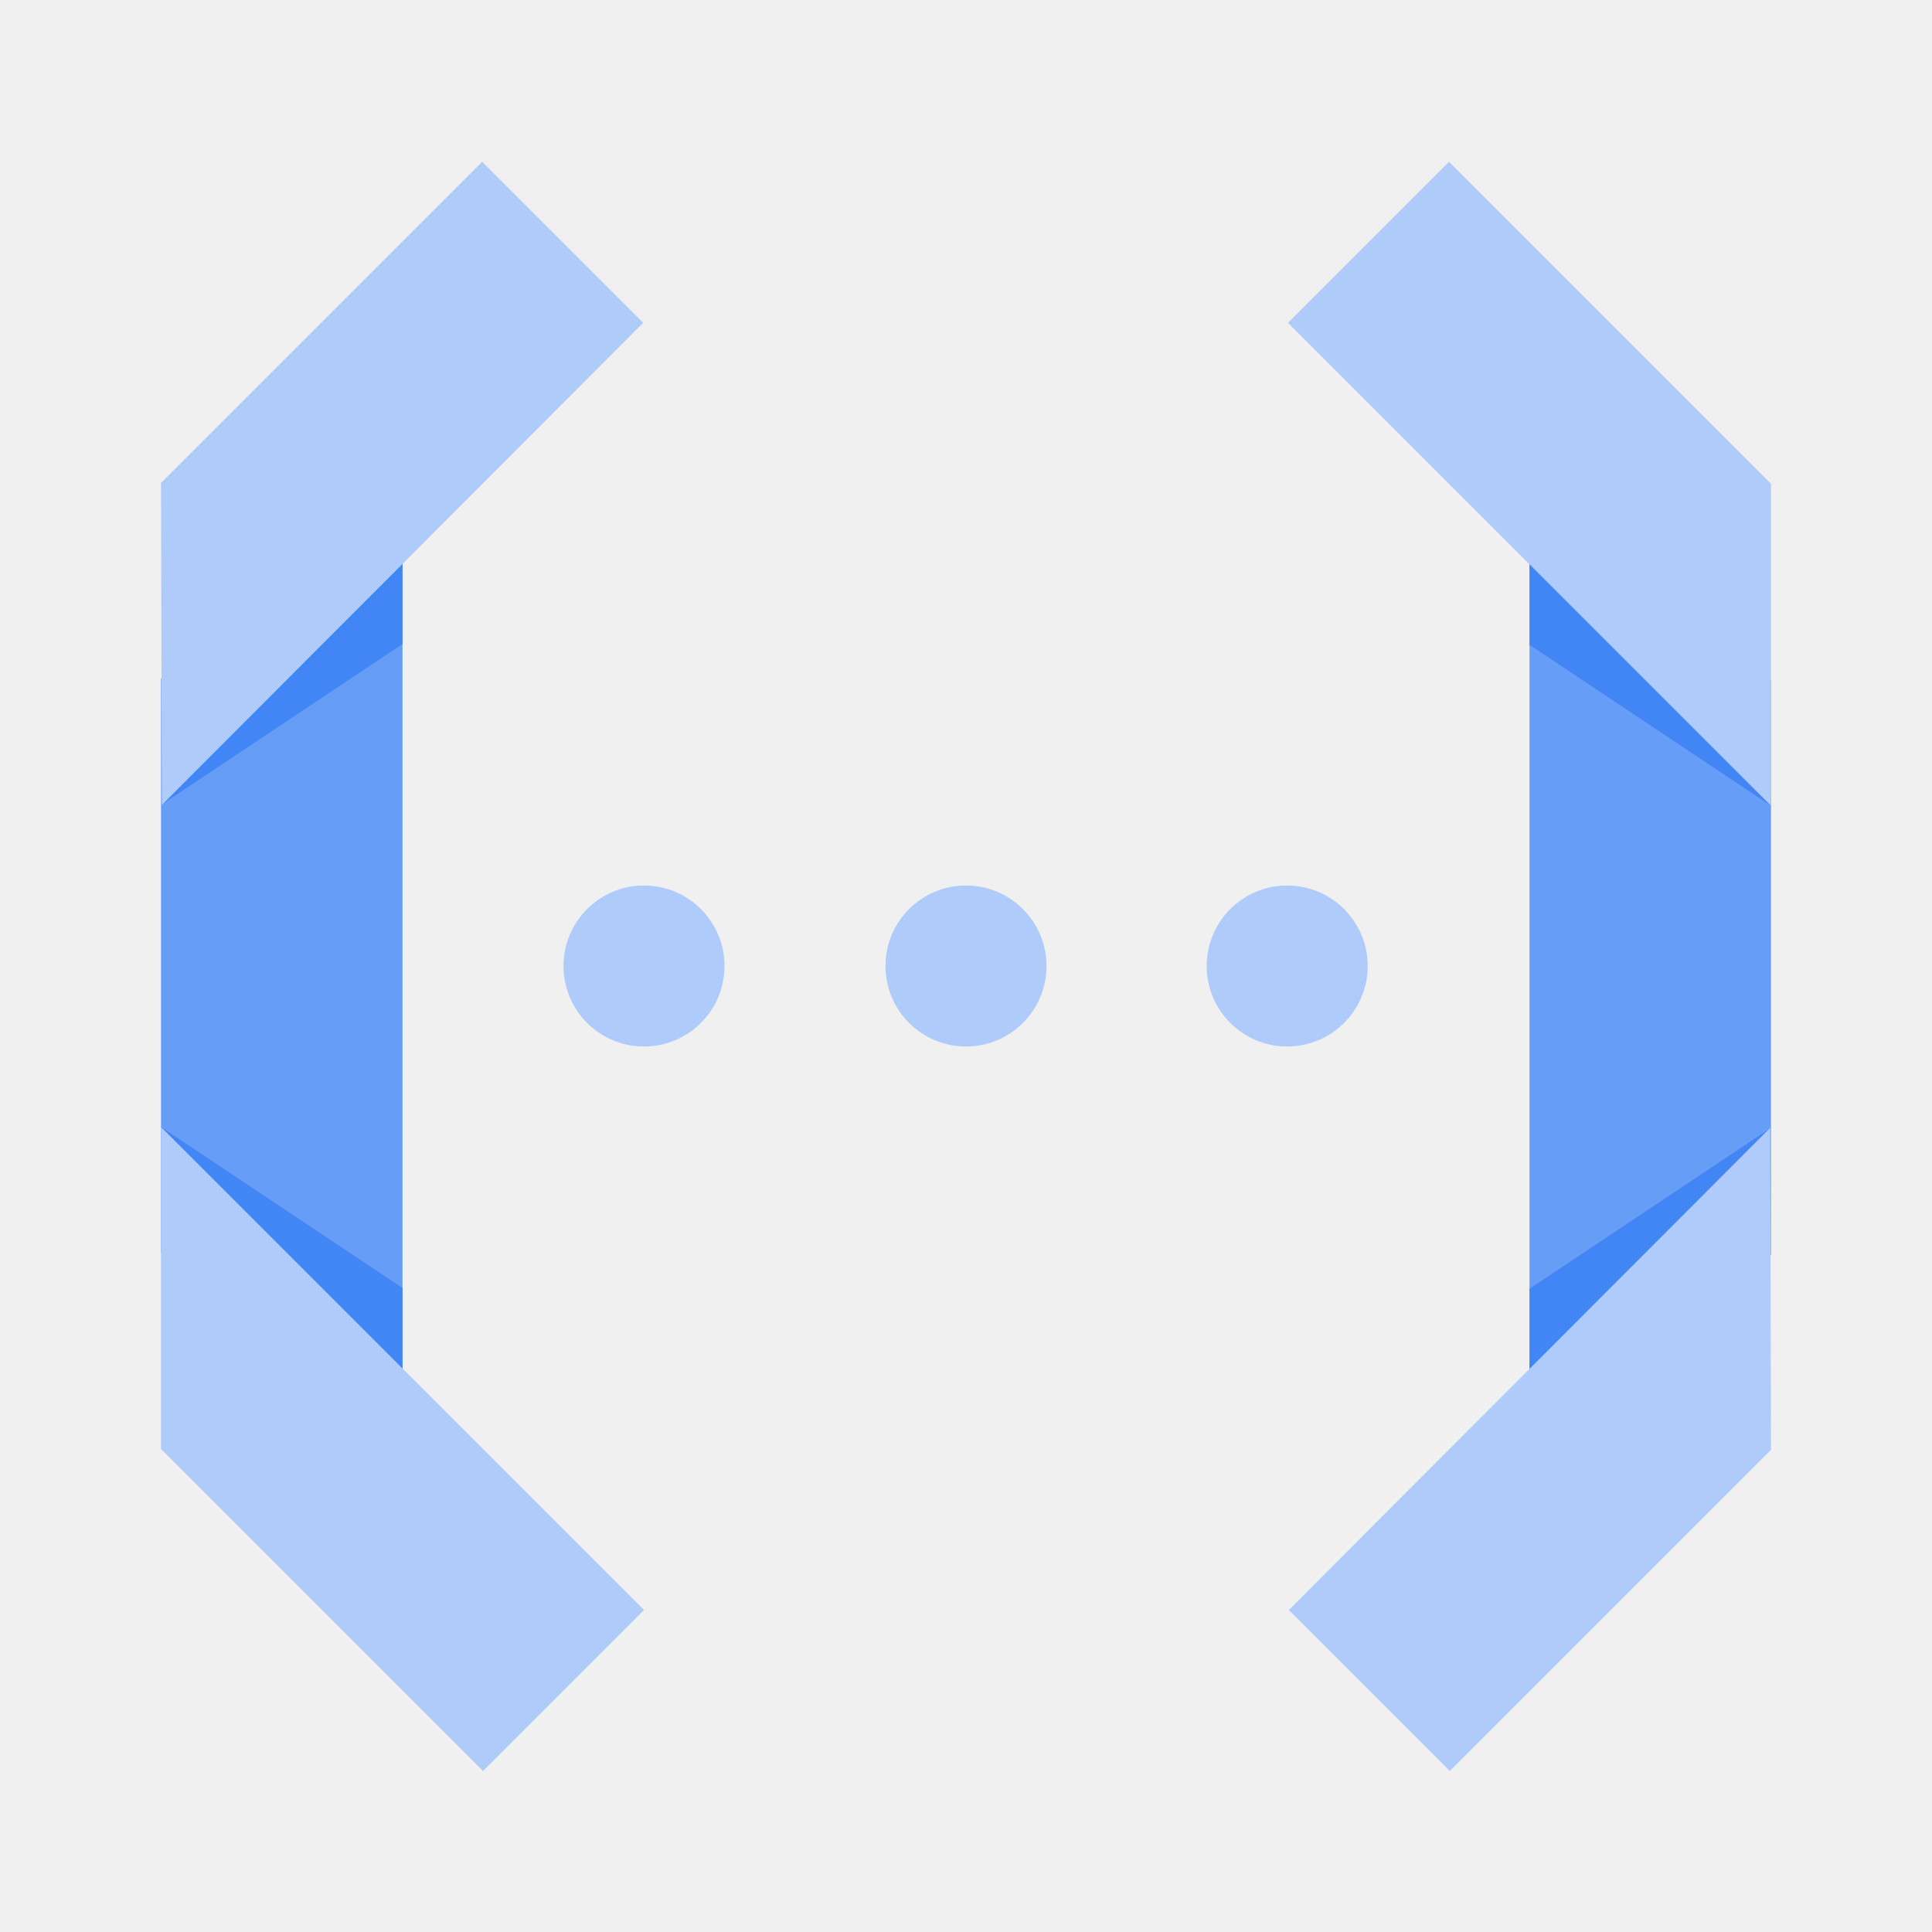
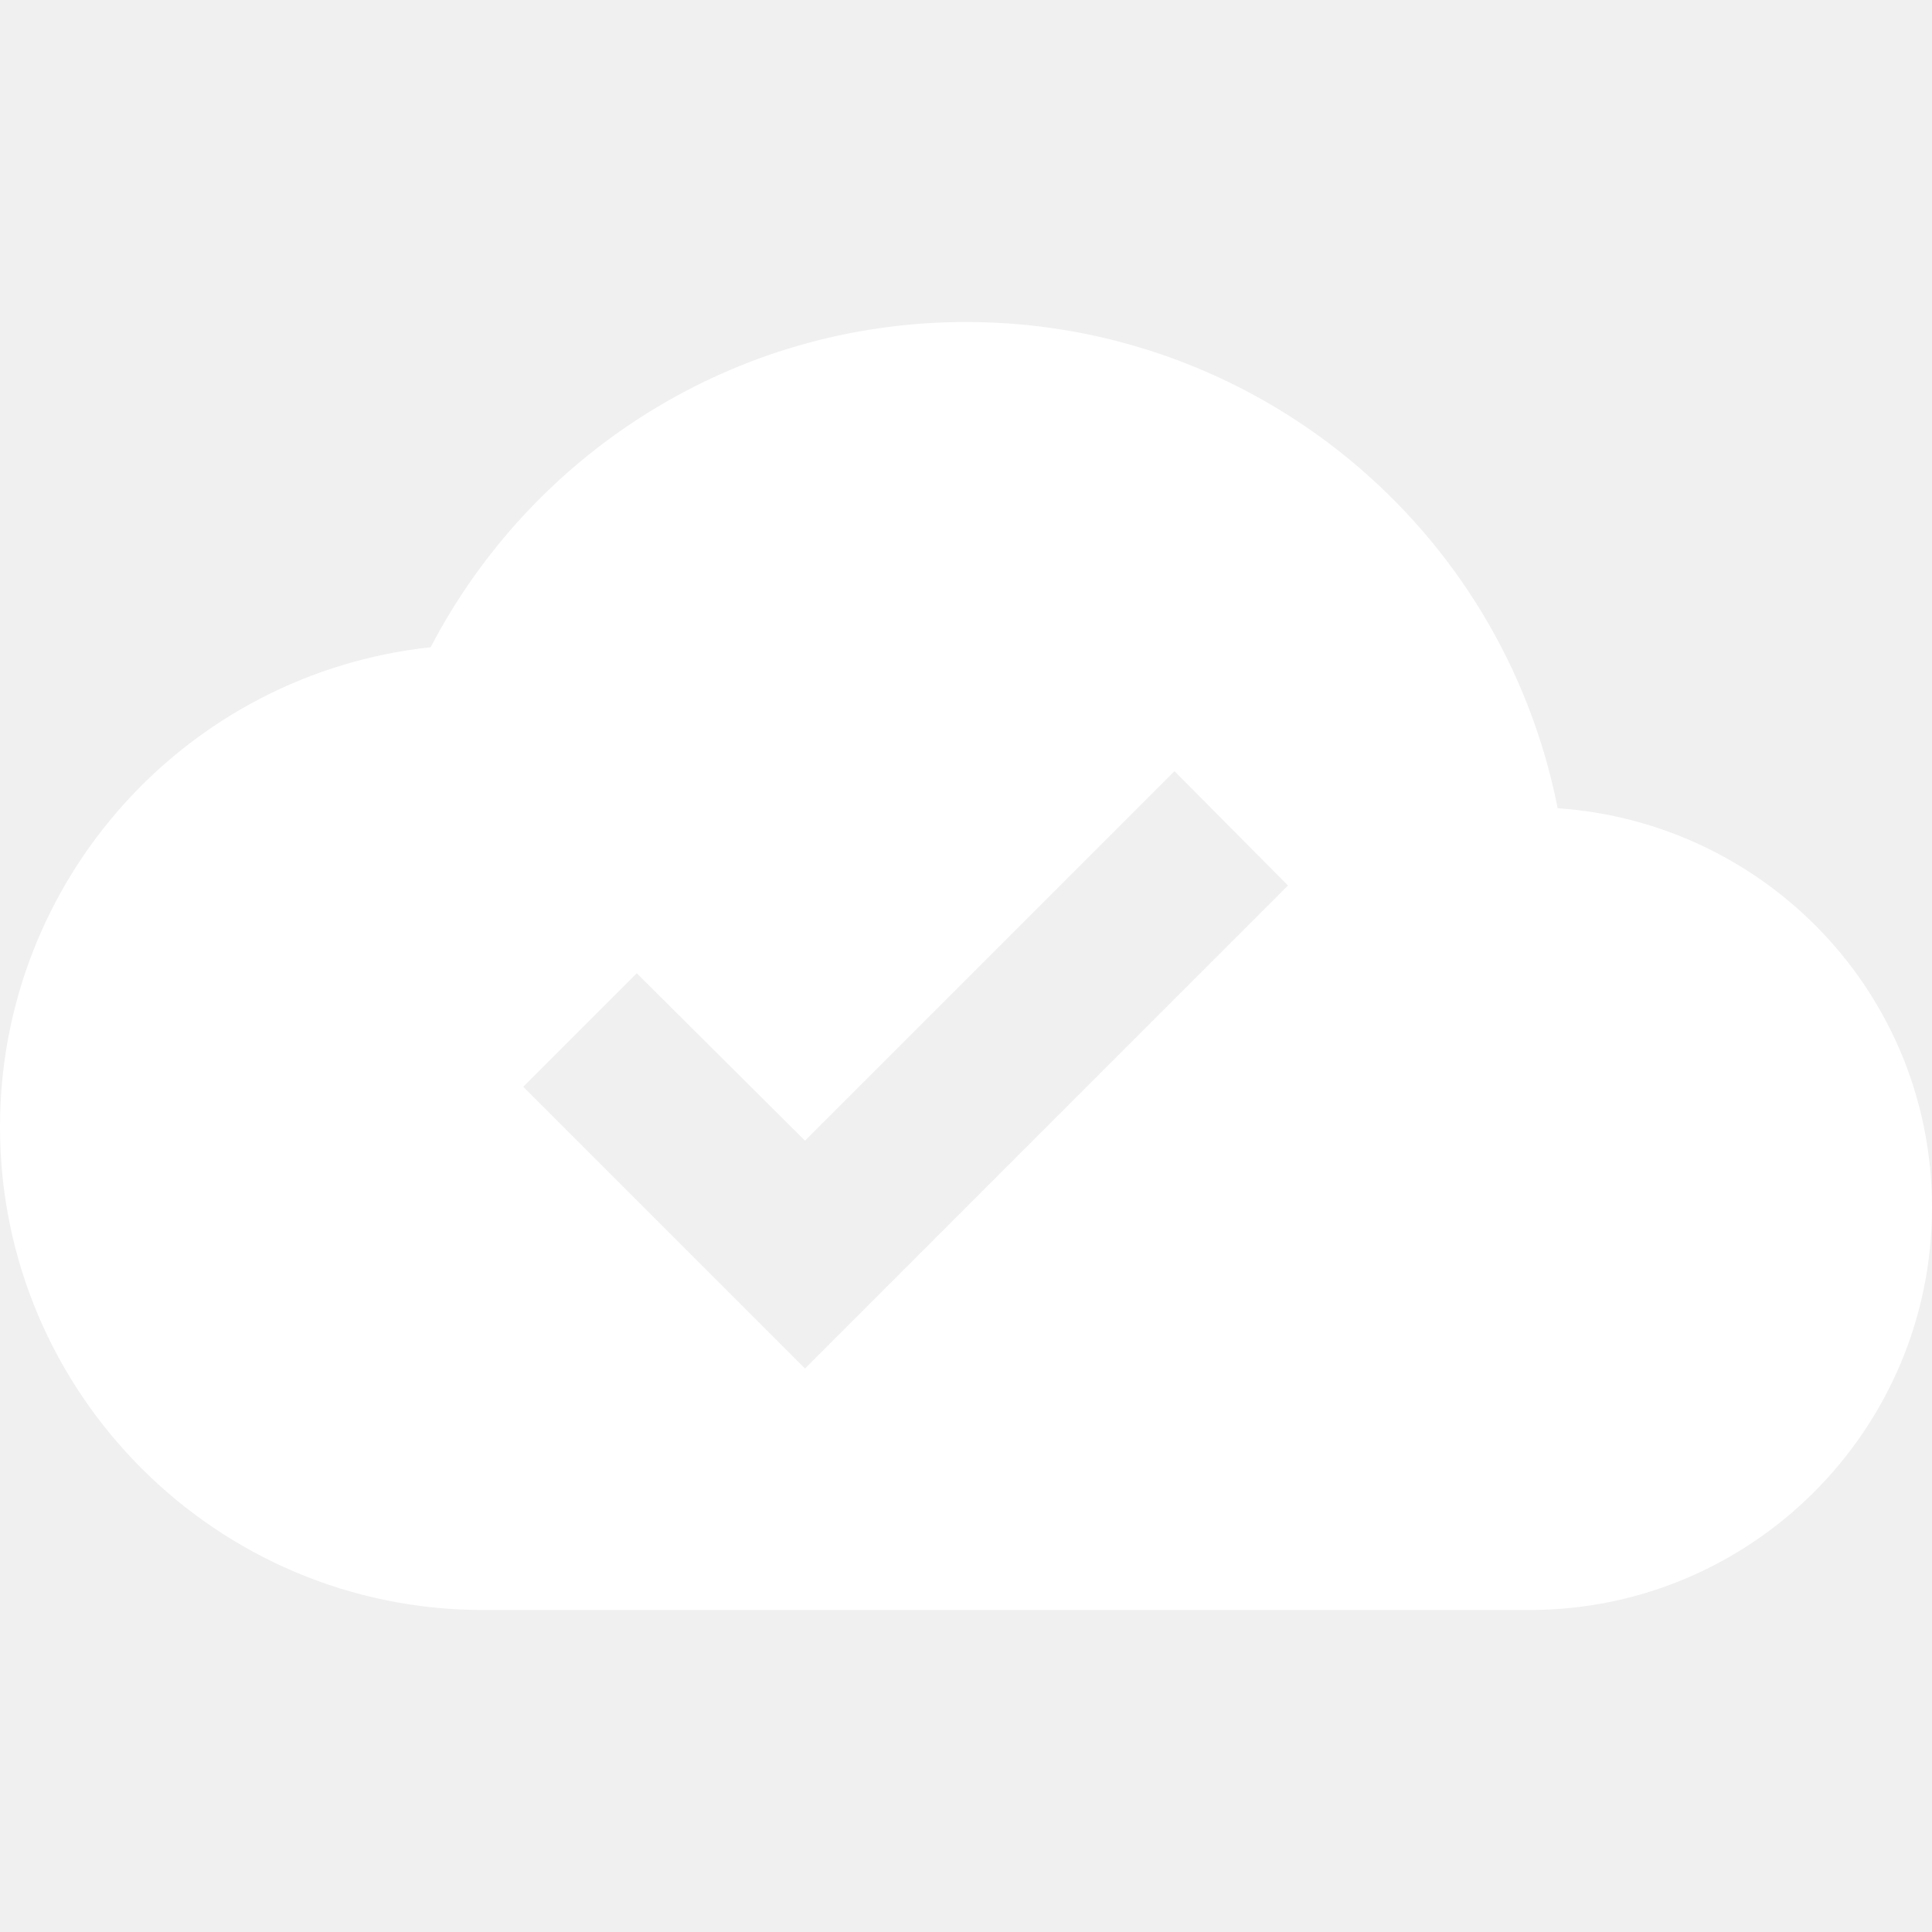
- <svg xmlns="http://www.w3.org/2000/svg" width="24px" height="24px" viewBox="0 0 24 24">
-   <defs>
-     <style>.cls-1{fill:#669df6;}.cls-2{fill:#4285f4;}.cls-3{fill:#aecbfa;}</style>
-   </defs>
-   <g data-name="Product Icons">
-     <g data-name="colored-32/functions">
-       <g>
-         <polygon class="cls-1" points="2 15.56 5 18 5 6 2 8.43 2 15.56" />
-         <polygon class="cls-2" points="2 10 5 8 5 6 2 10" />
-         <polygon class="cls-2" points="5 18 5 16 2 14 5 18" />
-         <polygon class="cls-3" points="8 20 2 14 2 18 6 22 8 20" />
-       </g>
-     </g>
-     <polygon class="cls-3" points="5.99 2.01 2 6 2.01 10 7.99 4.01 5.99 2.01" />
-     <g data-name="colored-32/functions">
-       <g data-name="Shape">
-         <polygon class="cls-1" points="22 8.45 19 6.01 19 18.01 22 15.59 22 8.45" />
-         <polygon class="cls-2" points="22 14.01 19 16.01 19 18.01 22 14.01" />
-         <polygon class="cls-2" points="19 6.01 19 8.01 22 10.01 19 6.01" />
-         <polygon class="cls-3" points="16 4.01 22 10.01 22 6.01 18 2.01 16 4.01" />
-       </g>
-     </g>
-     <polygon class="cls-3" points="18.01 22 22 18.01 21.99 14.01 16.01 20 18.01 22" />
-     <circle id="Oval" class="cls-3" cx="8" cy="12" r="1" />
-     <circle id="Oval-2" data-name="Oval" class="cls-3" cx="12" cy="12" r="1" />
-     <circle id="Oval-3" data-name="Oval" class="cls-3" cx="15.99" cy="12" r="1" />
-   </g>
+ <svg xmlns="http://www.w3.org/2000/svg" viewBox="0 0 24 24" fill="#ffffff">
+   <path d="M19.35 10.04A7.49 7.49 0 0 0 12 4C9.11 4 6.6 5.64 5.35 8.04A5.994 5.994 0 0 0 0 14c0 3.31 2.69 6 6 6h13c2.76 0 5-2.24 5-5 0-2.64-2.05-4.78-4.65-4.96zM10 17l-3.5-3.5 1.41-1.41L10 14.17l4.59-4.59L16 11l-6 6z" />
</svg>
